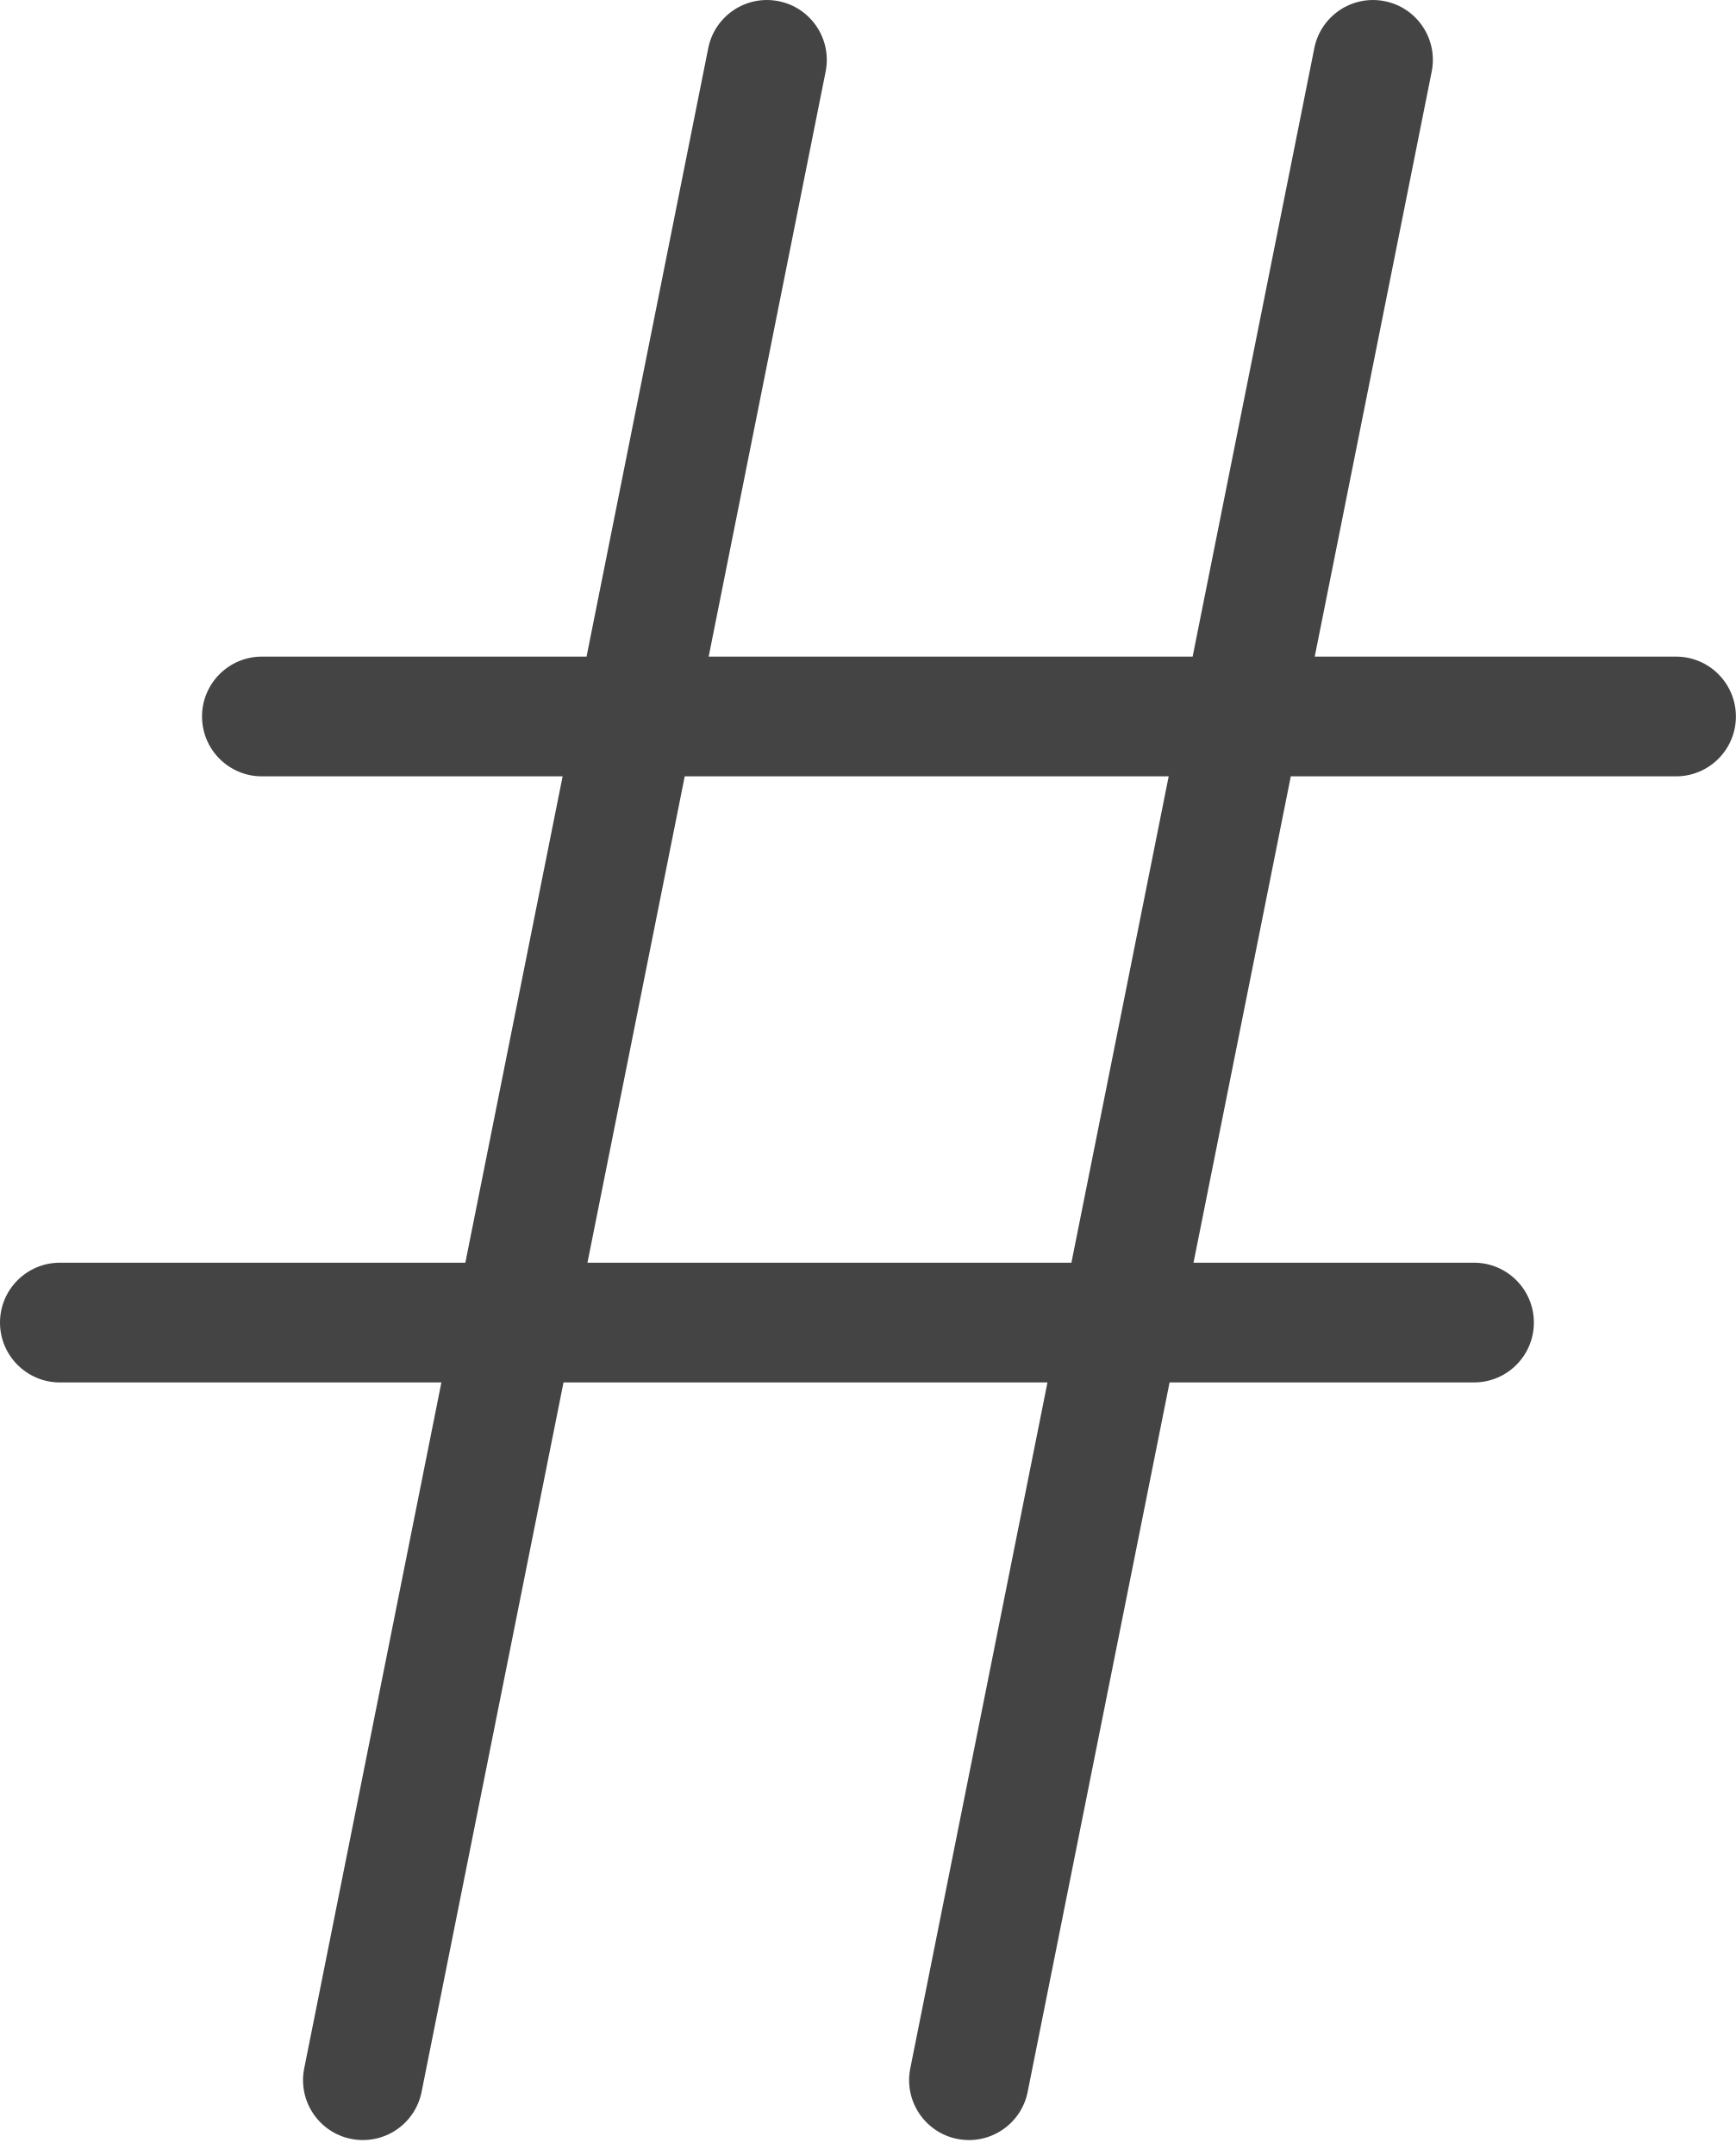
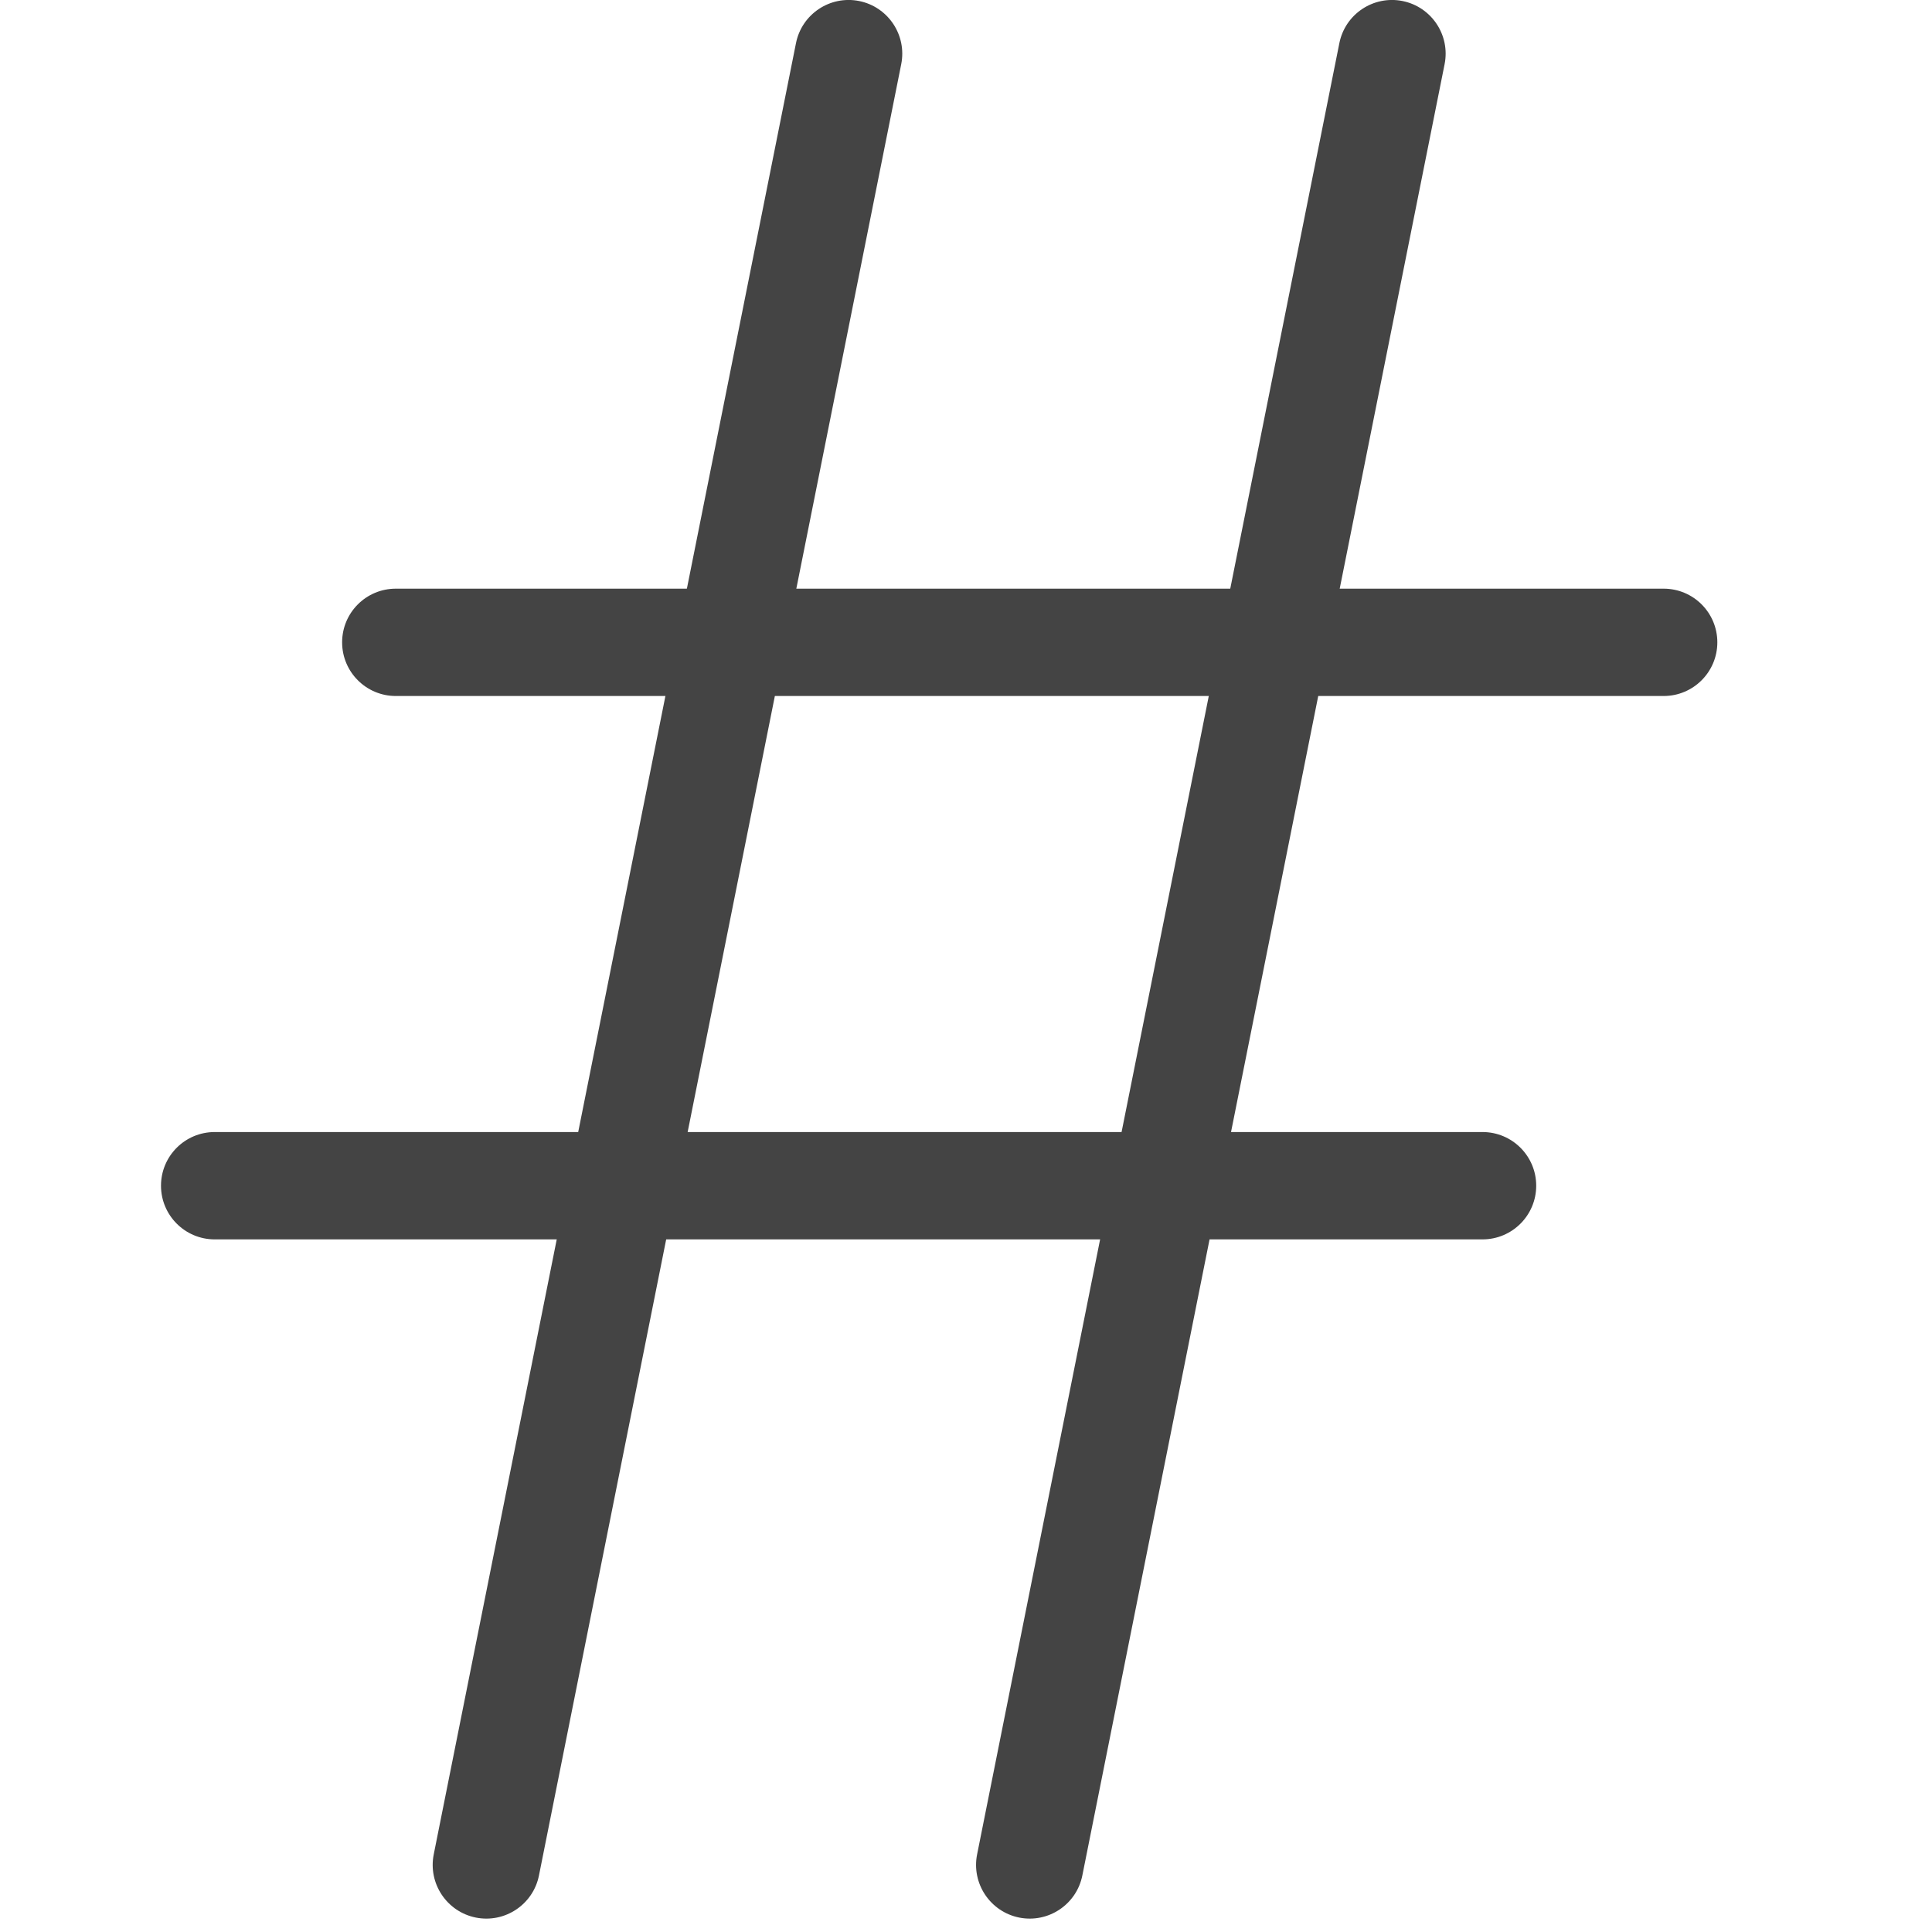
- <svg xmlns="http://www.w3.org/2000/svg" width="29" height="36" viewBox="0 0 29 36" fill="none">
-   <path fill-rule="evenodd" clip-rule="evenodd" d="M13.793 1.196C13.901 0.655 13.55 0.128 13.009 0.02C12.467 -0.089 11.94 0.263 11.832 0.804L9.799 10.969H4.375C3.823 10.969 3.375 11.417 3.375 11.969C3.375 12.521 3.823 12.969 4.375 12.969H9.399L7.774 21.094H1C0.448 21.094 0 21.542 0 22.094C0 22.646 0.448 23.094 1 23.094H7.374L5.082 34.554C4.974 35.096 5.325 35.623 5.866 35.731C6.408 35.839 6.935 35.488 7.043 34.946L9.414 23.094H17.499L15.207 34.554C15.099 35.096 15.45 35.623 15.991 35.731C16.533 35.839 17.06 35.488 17.168 34.946L19.539 23.094H24.625C25.177 23.094 25.625 22.646 25.625 22.094C25.625 21.542 25.177 21.094 24.625 21.094H19.939L21.564 12.969H28C28.552 12.969 29 12.521 29 11.969C29 11.417 28.552 10.969 28 10.969H21.964L23.918 1.196C24.026 0.655 23.675 0.128 23.134 0.02C22.592 -0.089 22.065 0.263 21.957 0.804L19.924 10.969H11.839L13.793 1.196ZM17.899 21.094L19.524 12.969H11.439L9.814 21.094H17.899Z" fill="#444444" />
+ <svg xmlns="http://www.w3.org/2000/svg" width="36" height="36" viewBox="0 0 36 36" fill="none">
+   <path d="M18.207 34.554C18.099 35.095 18.45 35.622 18.991 35.731C19.533 35.839 20.06 35.488 20.168 34.946L18.207 34.554ZM26.918 1.196C27.026 0.655 26.675 0.128 26.134 0.019C25.592 -0.089 25.065 0.262 24.957 0.804L26.918 1.196ZM20.168 34.946L26.918 1.196L24.957 0.804L18.207 34.554L20.168 34.946Z" fill="#444444" />
+   <path d="M8.082 34.554C7.974 35.095 8.325 35.622 8.866 35.731C9.408 35.839 9.935 35.488 10.043 34.946L8.082 34.554ZM16.793 1.196C16.901 0.655 16.55 0.128 16.009 0.019C15.467 -0.089 14.94 0.262 14.832 0.804L16.793 1.196ZM10.043 34.946L16.793 1.196L14.832 0.804L8.082 34.554L10.043 34.946Z" fill="#444444" />
+   <path d="M7.375 10.969C6.823 10.969 6.375 11.416 6.375 11.969C6.375 12.521 6.823 12.969 7.375 12.969V10.969ZM31 12.969C31.552 12.969 32 12.521 32 11.969C32 11.416 31.552 10.969 31 10.969V12.969ZM7.375 12.969H31V10.969H7.375V12.969Z" fill="#444444" />
+   <path d="M4 21.094C3.448 21.094 3 21.541 3 22.094C3 22.646 3.448 23.094 4 23.094V21.094ZM27.625 23.094C28.177 23.094 28.625 22.646 28.625 22.094C28.625 21.541 28.177 21.094 27.625 21.094V23.094ZM4 23.094H27.625V21.094H4V23.094Z" fill="#444444" />
</svg>
